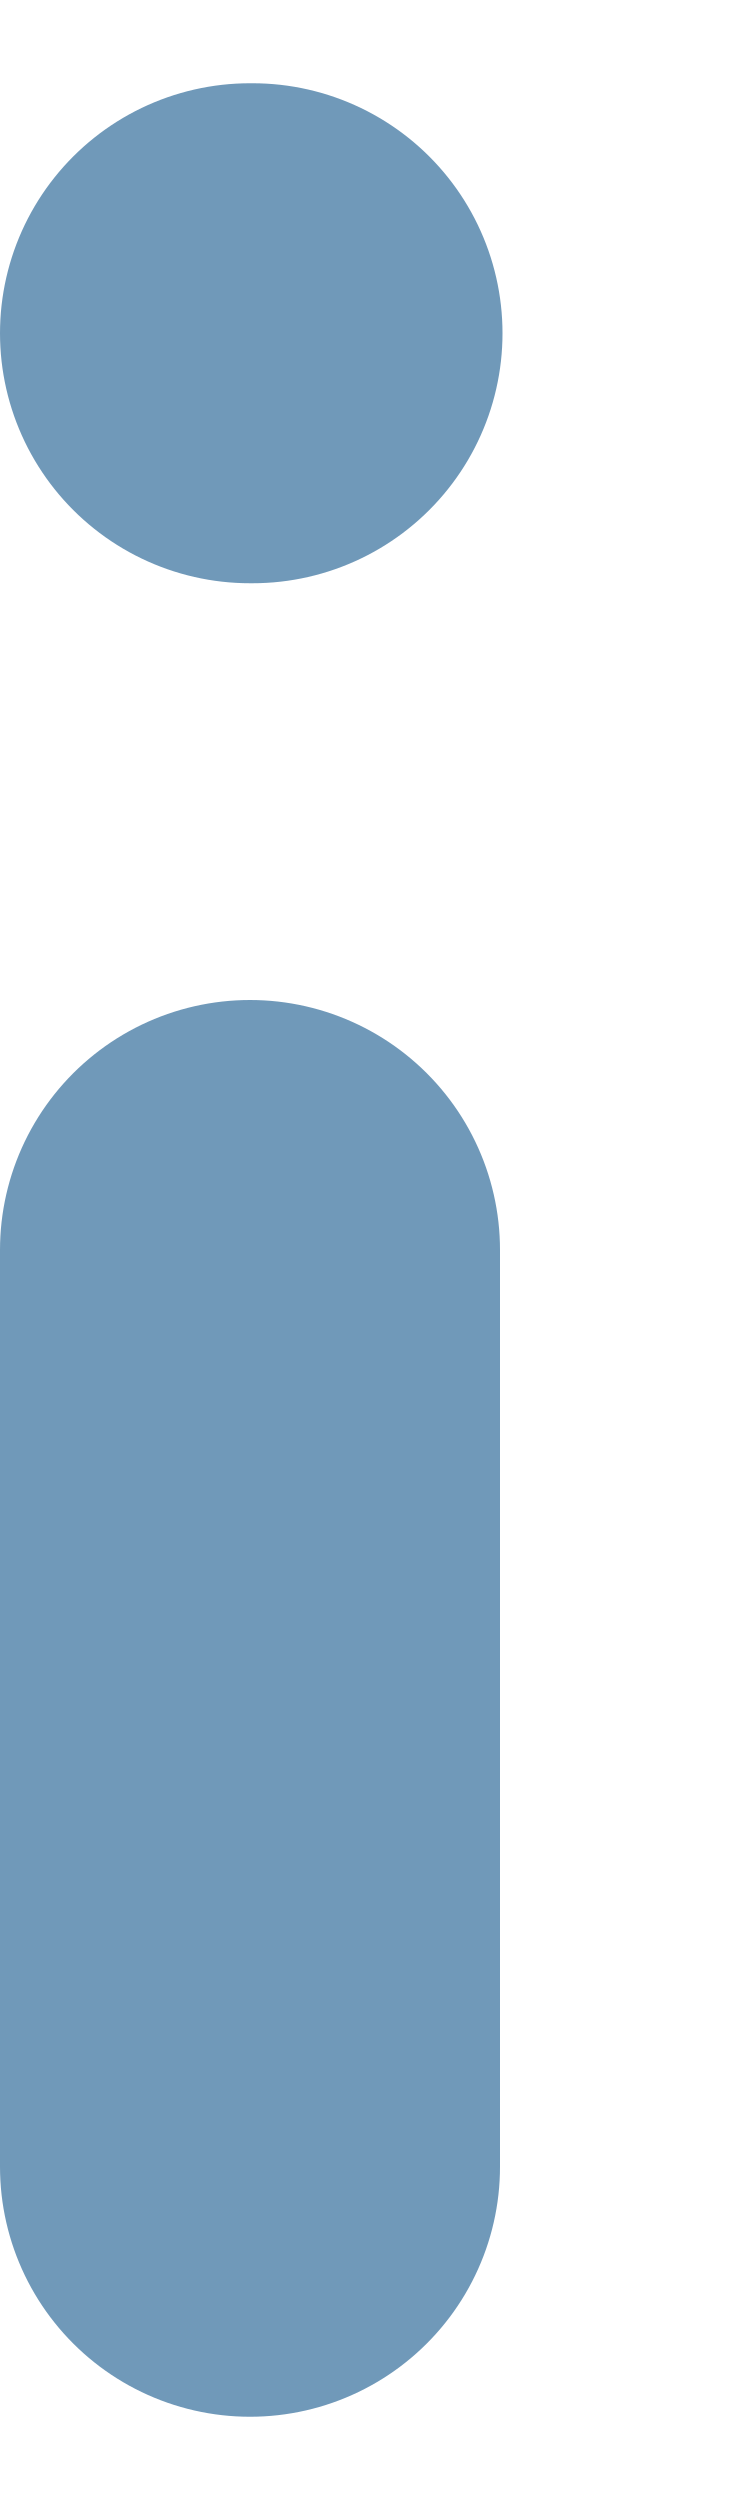
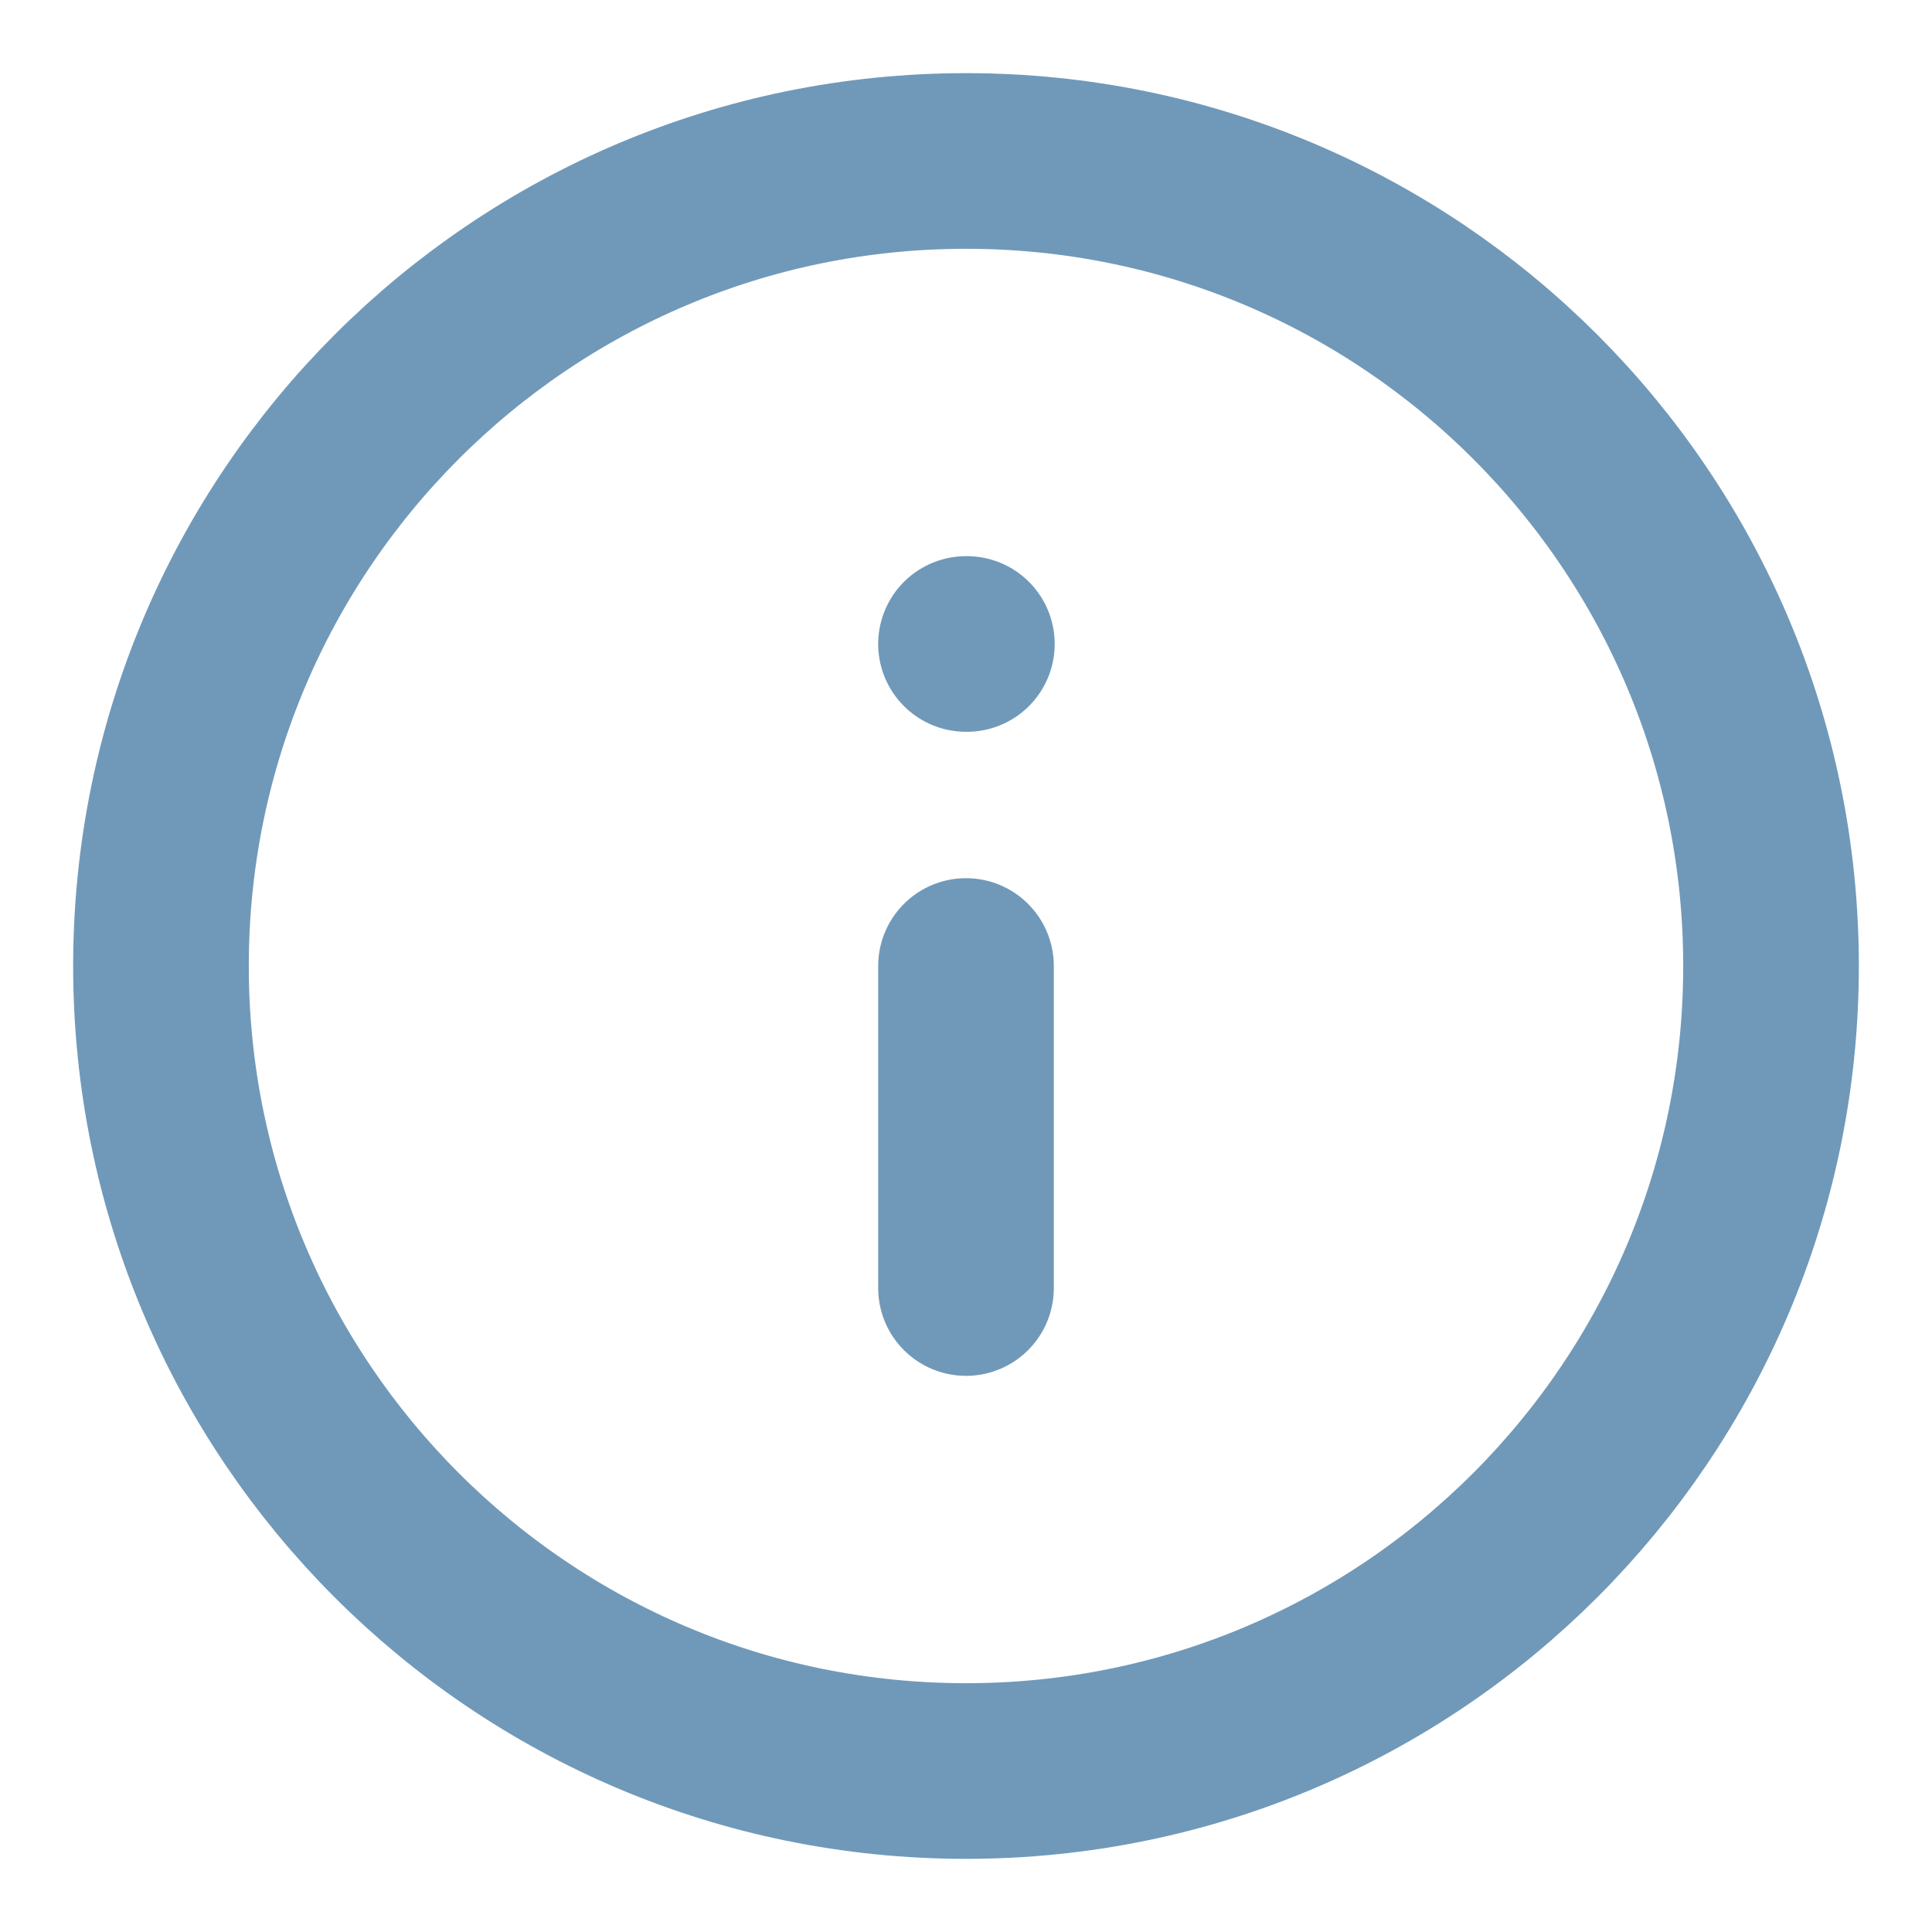
- <svg xmlns="http://www.w3.org/2000/svg" width="3" height="10" viewBox="0 0 3 10" fill="none">
-   <path d="M1 8.667V5" stroke="#7099B9" stroke-width="2" stroke-linecap="round" stroke-linejoin="round" />
-   <path d="M1 1.333H1.01" stroke="#7099B9" stroke-width="2" stroke-linecap="round" stroke-linejoin="round" />
+ <svg xmlns="http://www.w3.org/2000/svg" width="22" height="22" viewBox="0 0 22 22" fill="none">
+   <path d="M11 20.167C16.062 20.167 20.167 16.063 20.167 11C20.167 5.938 16.062 1.833 11 1.833C5.937 1.833 1.833 5.938 1.833 11C1.833 16.063 5.937 20.167 11 20.167Z" stroke="#7099B9" stroke-width="2" stroke-linecap="round" stroke-linejoin="round" />
+   <path d="M11 14.667V11" stroke="#7099B9" stroke-width="2" stroke-linecap="round" stroke-linejoin="round" />
+   <path d="M11 7.333H11.01" stroke="#7099B9" stroke-width="2" stroke-linecap="round" stroke-linejoin="round" />
</svg>
